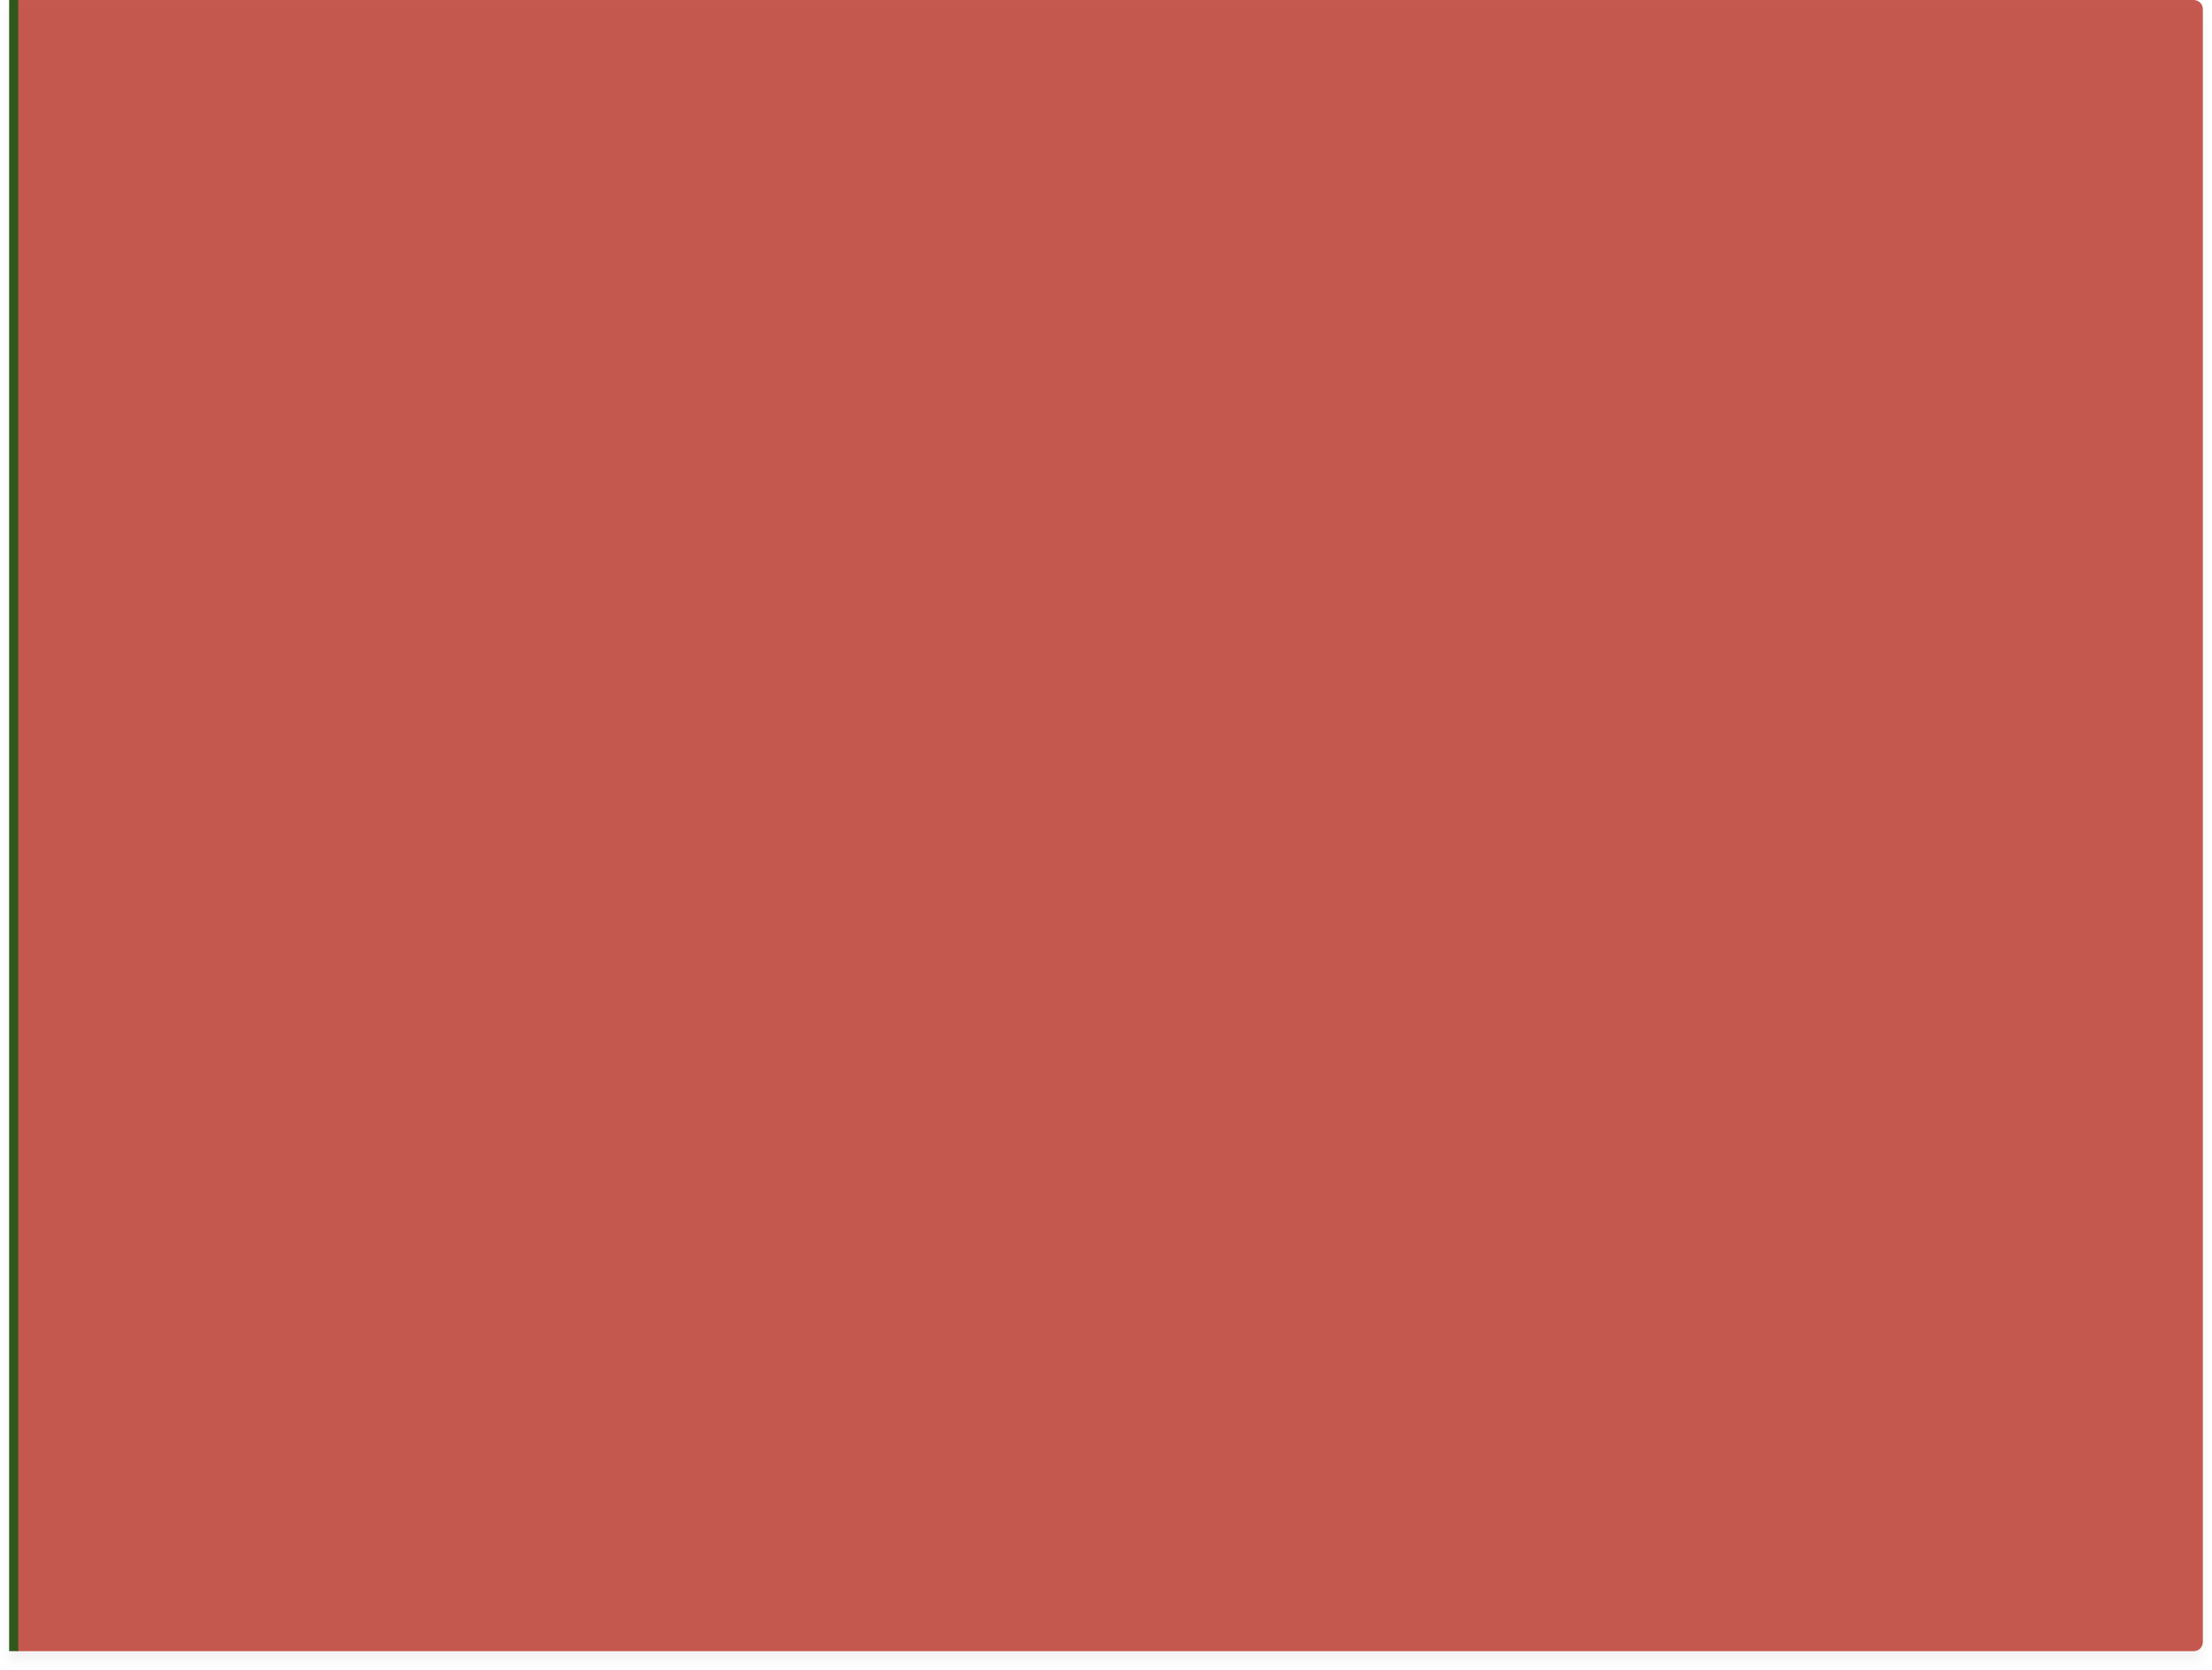
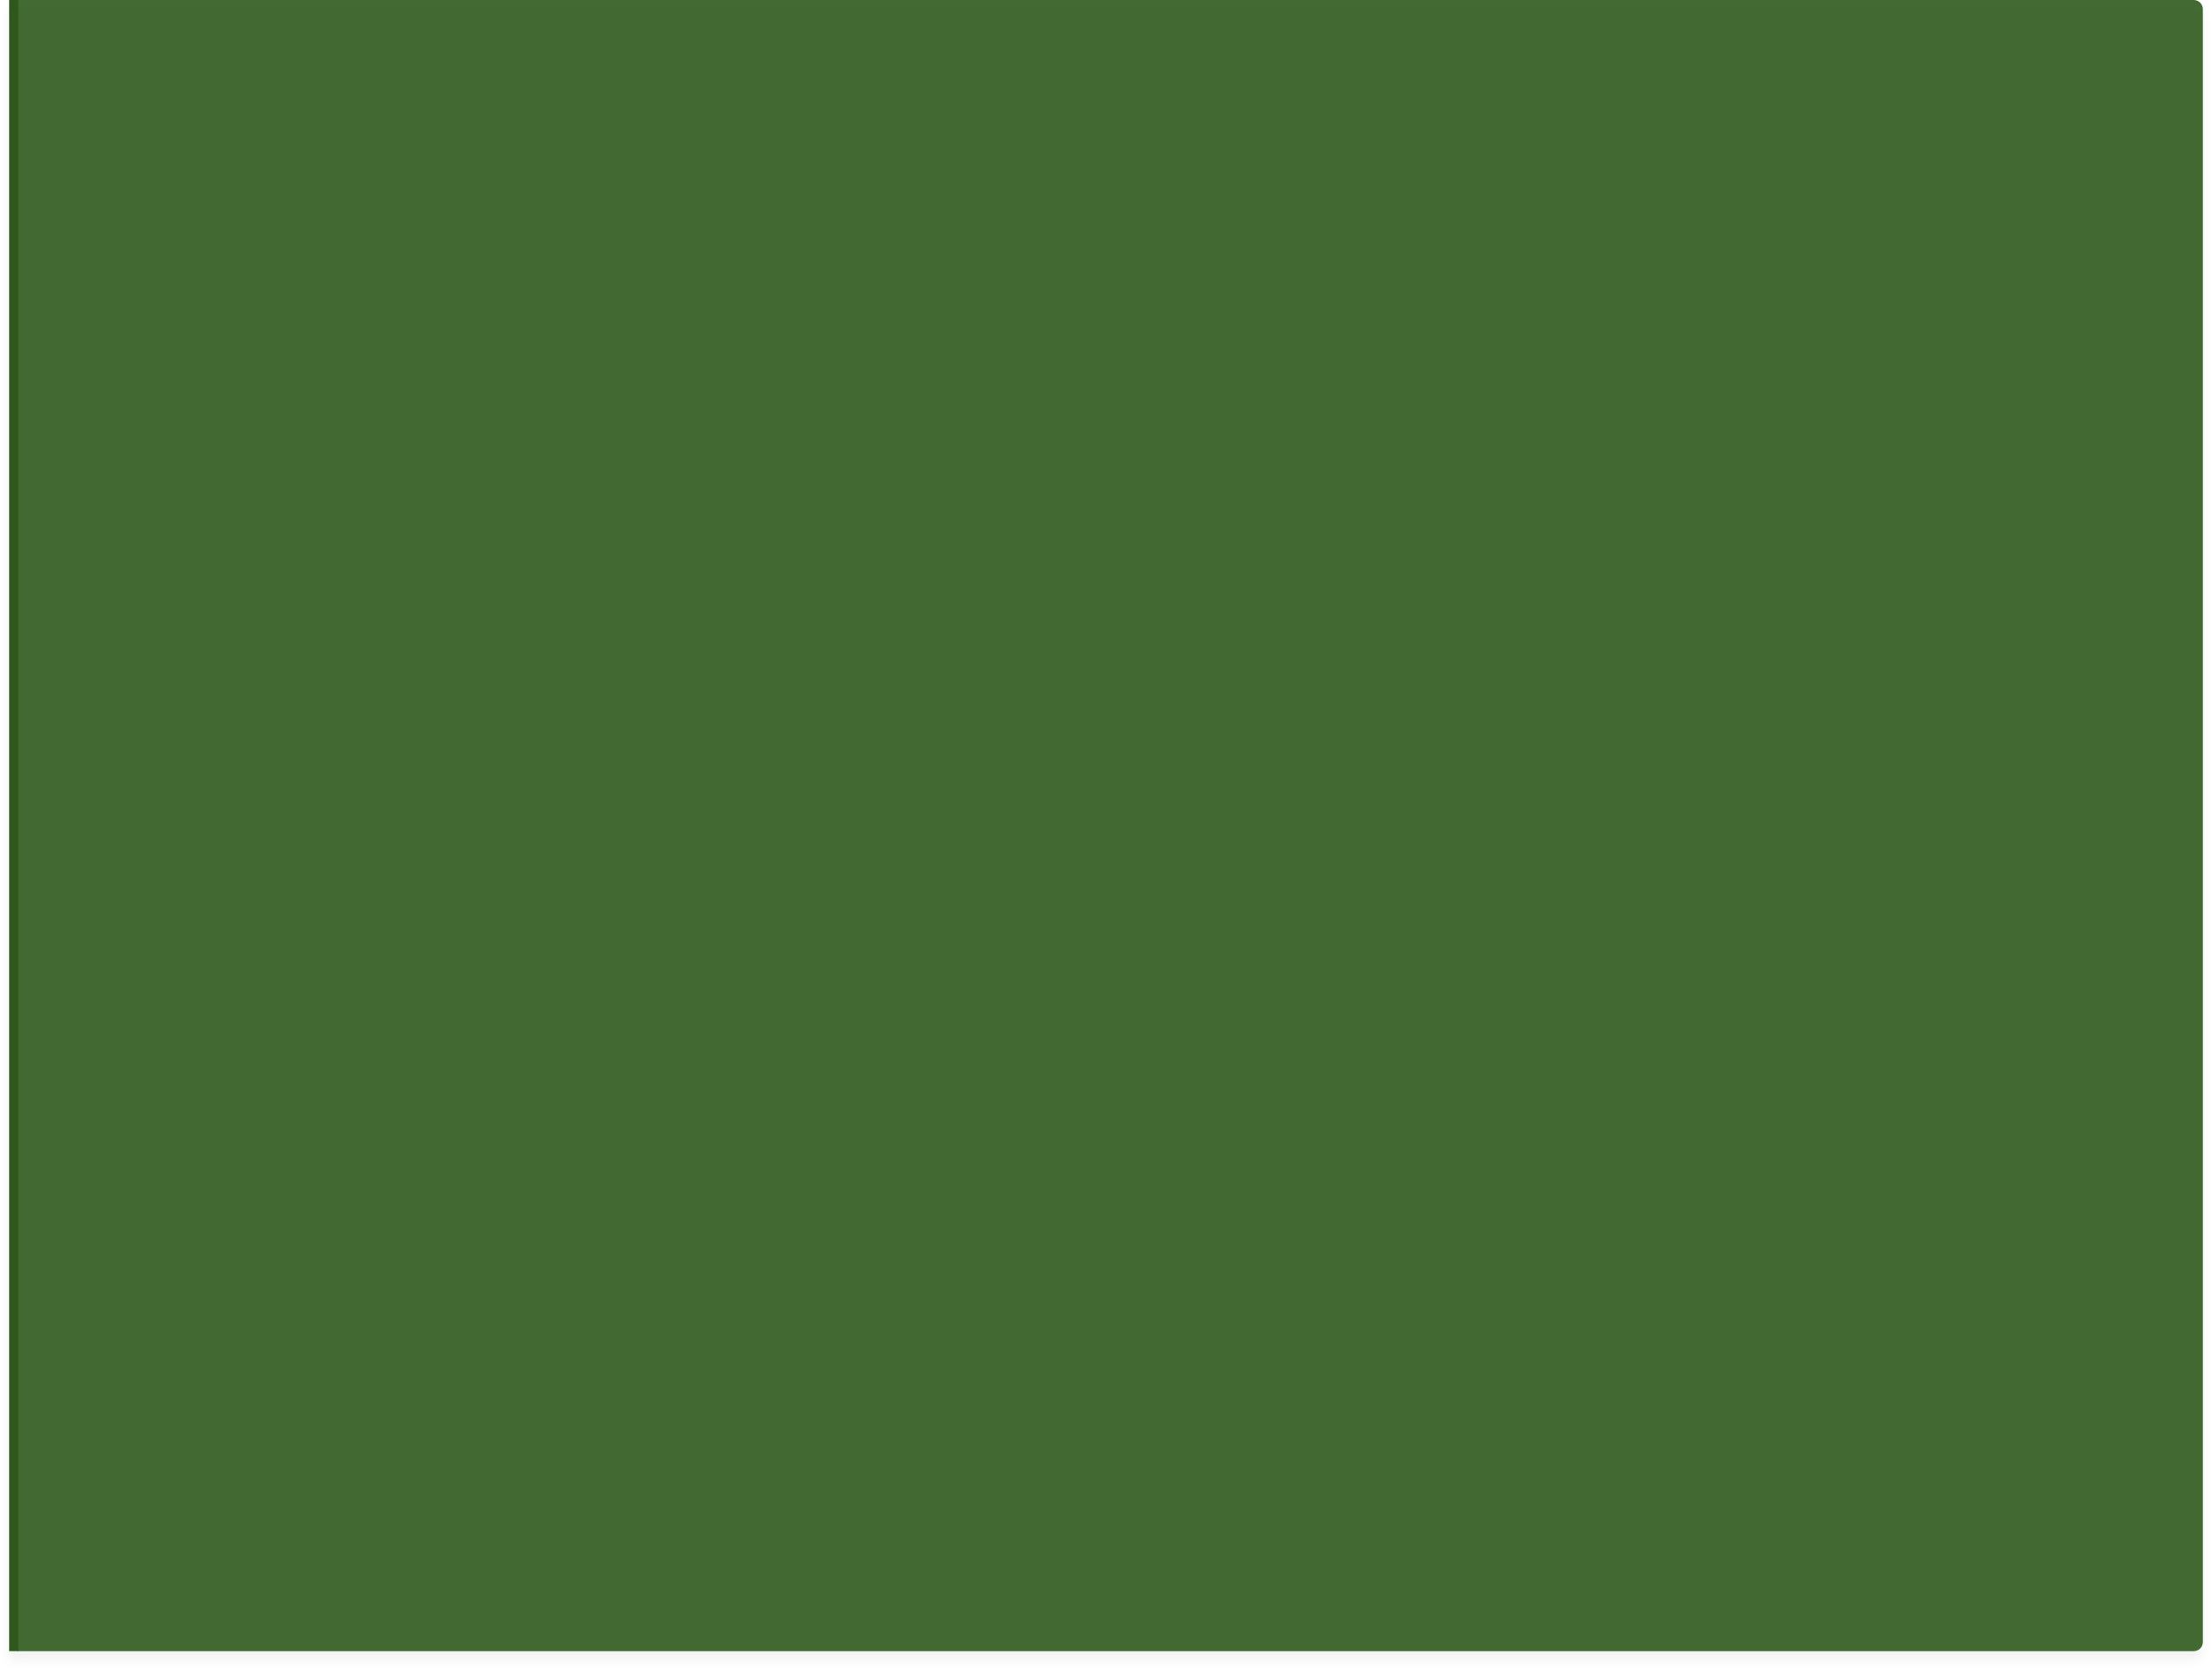
<svg xmlns="http://www.w3.org/2000/svg" xmlns:xlink="http://www.w3.org/1999/xlink" version="1.1" width="1210px" height="913px">
  <defs>
-     <filter x="355px" y="3543px" width="1210px" height="913px" filterUnits="userSpaceOnUse" id="filter140">
+     <filter x="355px" y="2640px" width="1210px" height="913px" filterUnits="userSpaceOnUse" id="filter208">
      <feOffset dx="0" dy="5" in="SourceAlpha" result="shadowOffsetInner" />
      <feGaussianBlur stdDeviation="2.5" in="shadowOffsetInner" result="shadowGaussian" />
      <feComposite in2="shadowGaussian" operator="atop" in="SourceAlpha" result="shadowComposite" />
      <feColorMatrix type="matrix" values="0 0 0 0 0.949  0 0 0 0 0.949  0 0 0 0 0.949  0 0 0 1 0  " in="shadowComposite" />
    </filter>
-     <g id="widget141">
-       <path d="M 364.5 3543  L 1555 3543  A 5 5 0 0 1 1560 3548 L 1560 4441  A 5 5 0 0 1 1555 4446 L 364.5 4446  L 364.5 3543  Z " fill-rule="nonzero" fill="#bf463b" stroke="none" fill-opacity="0.898" />
-       <path d="M 362.5 4446  L 362.5 3543  " stroke-width="5" stroke="#2f591c" fill="none" />
+     <g id="widget209">
+       <path d="M 364.5 2640  L 1555 2640  A 5 5 0 0 1 1560 2645 L 1560 3538  A 5 5 0 0 1 1555 3543 L 364.5 3543  L 364.5 2640  Z " fill-rule="nonzero" fill="#2f591c" stroke="none" fill-opacity="0.898" />
+       <path d="M 362.5 3543  L 362.5 2640  " stroke-width="5" stroke="#2f591c" fill="none" />
    </g>
  </defs>
-   <g transform="matrix(1 0 0 1 -355 -3543 )">
-     <use xlink:href="#widget141" filter="url(#filter140)" />
-     <use xlink:href="#widget141" />
+   <g transform="matrix(1 0 0 1 -355 -2640 )">
+     <use xlink:href="#widget209" filter="url(#filter208)" />
+     <use xlink:href="#widget209" />
  </g>
</svg>
